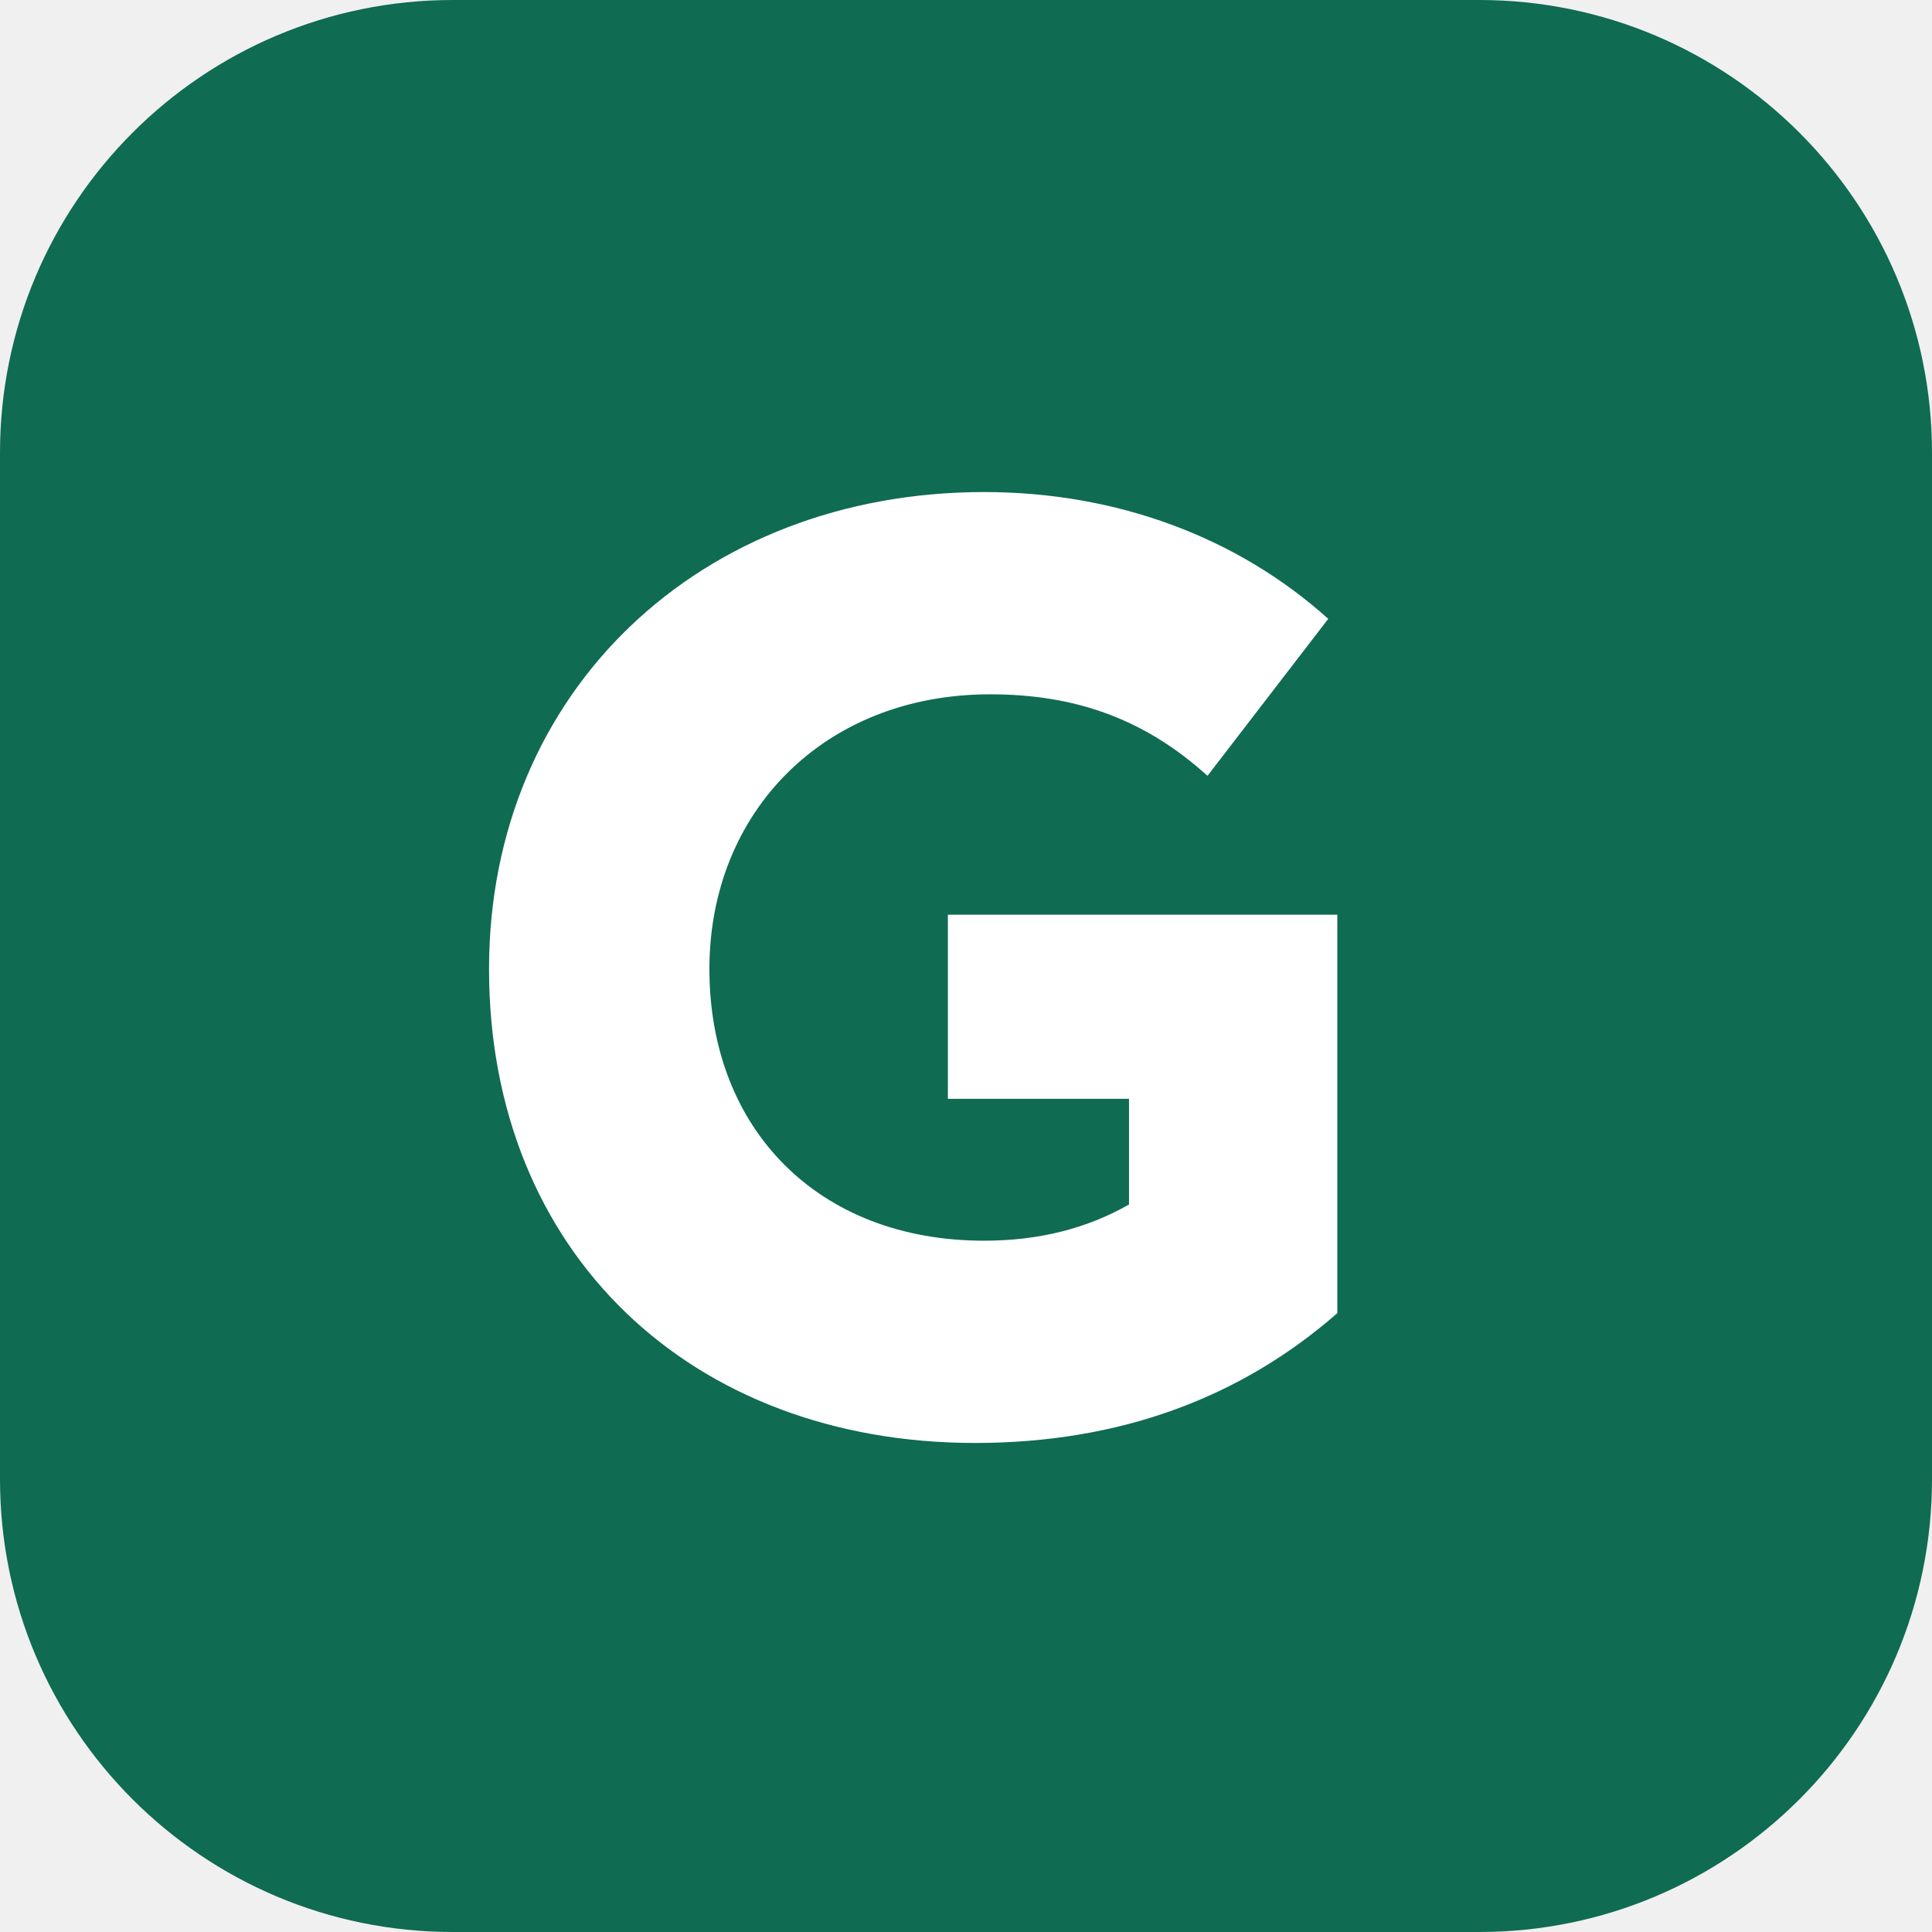
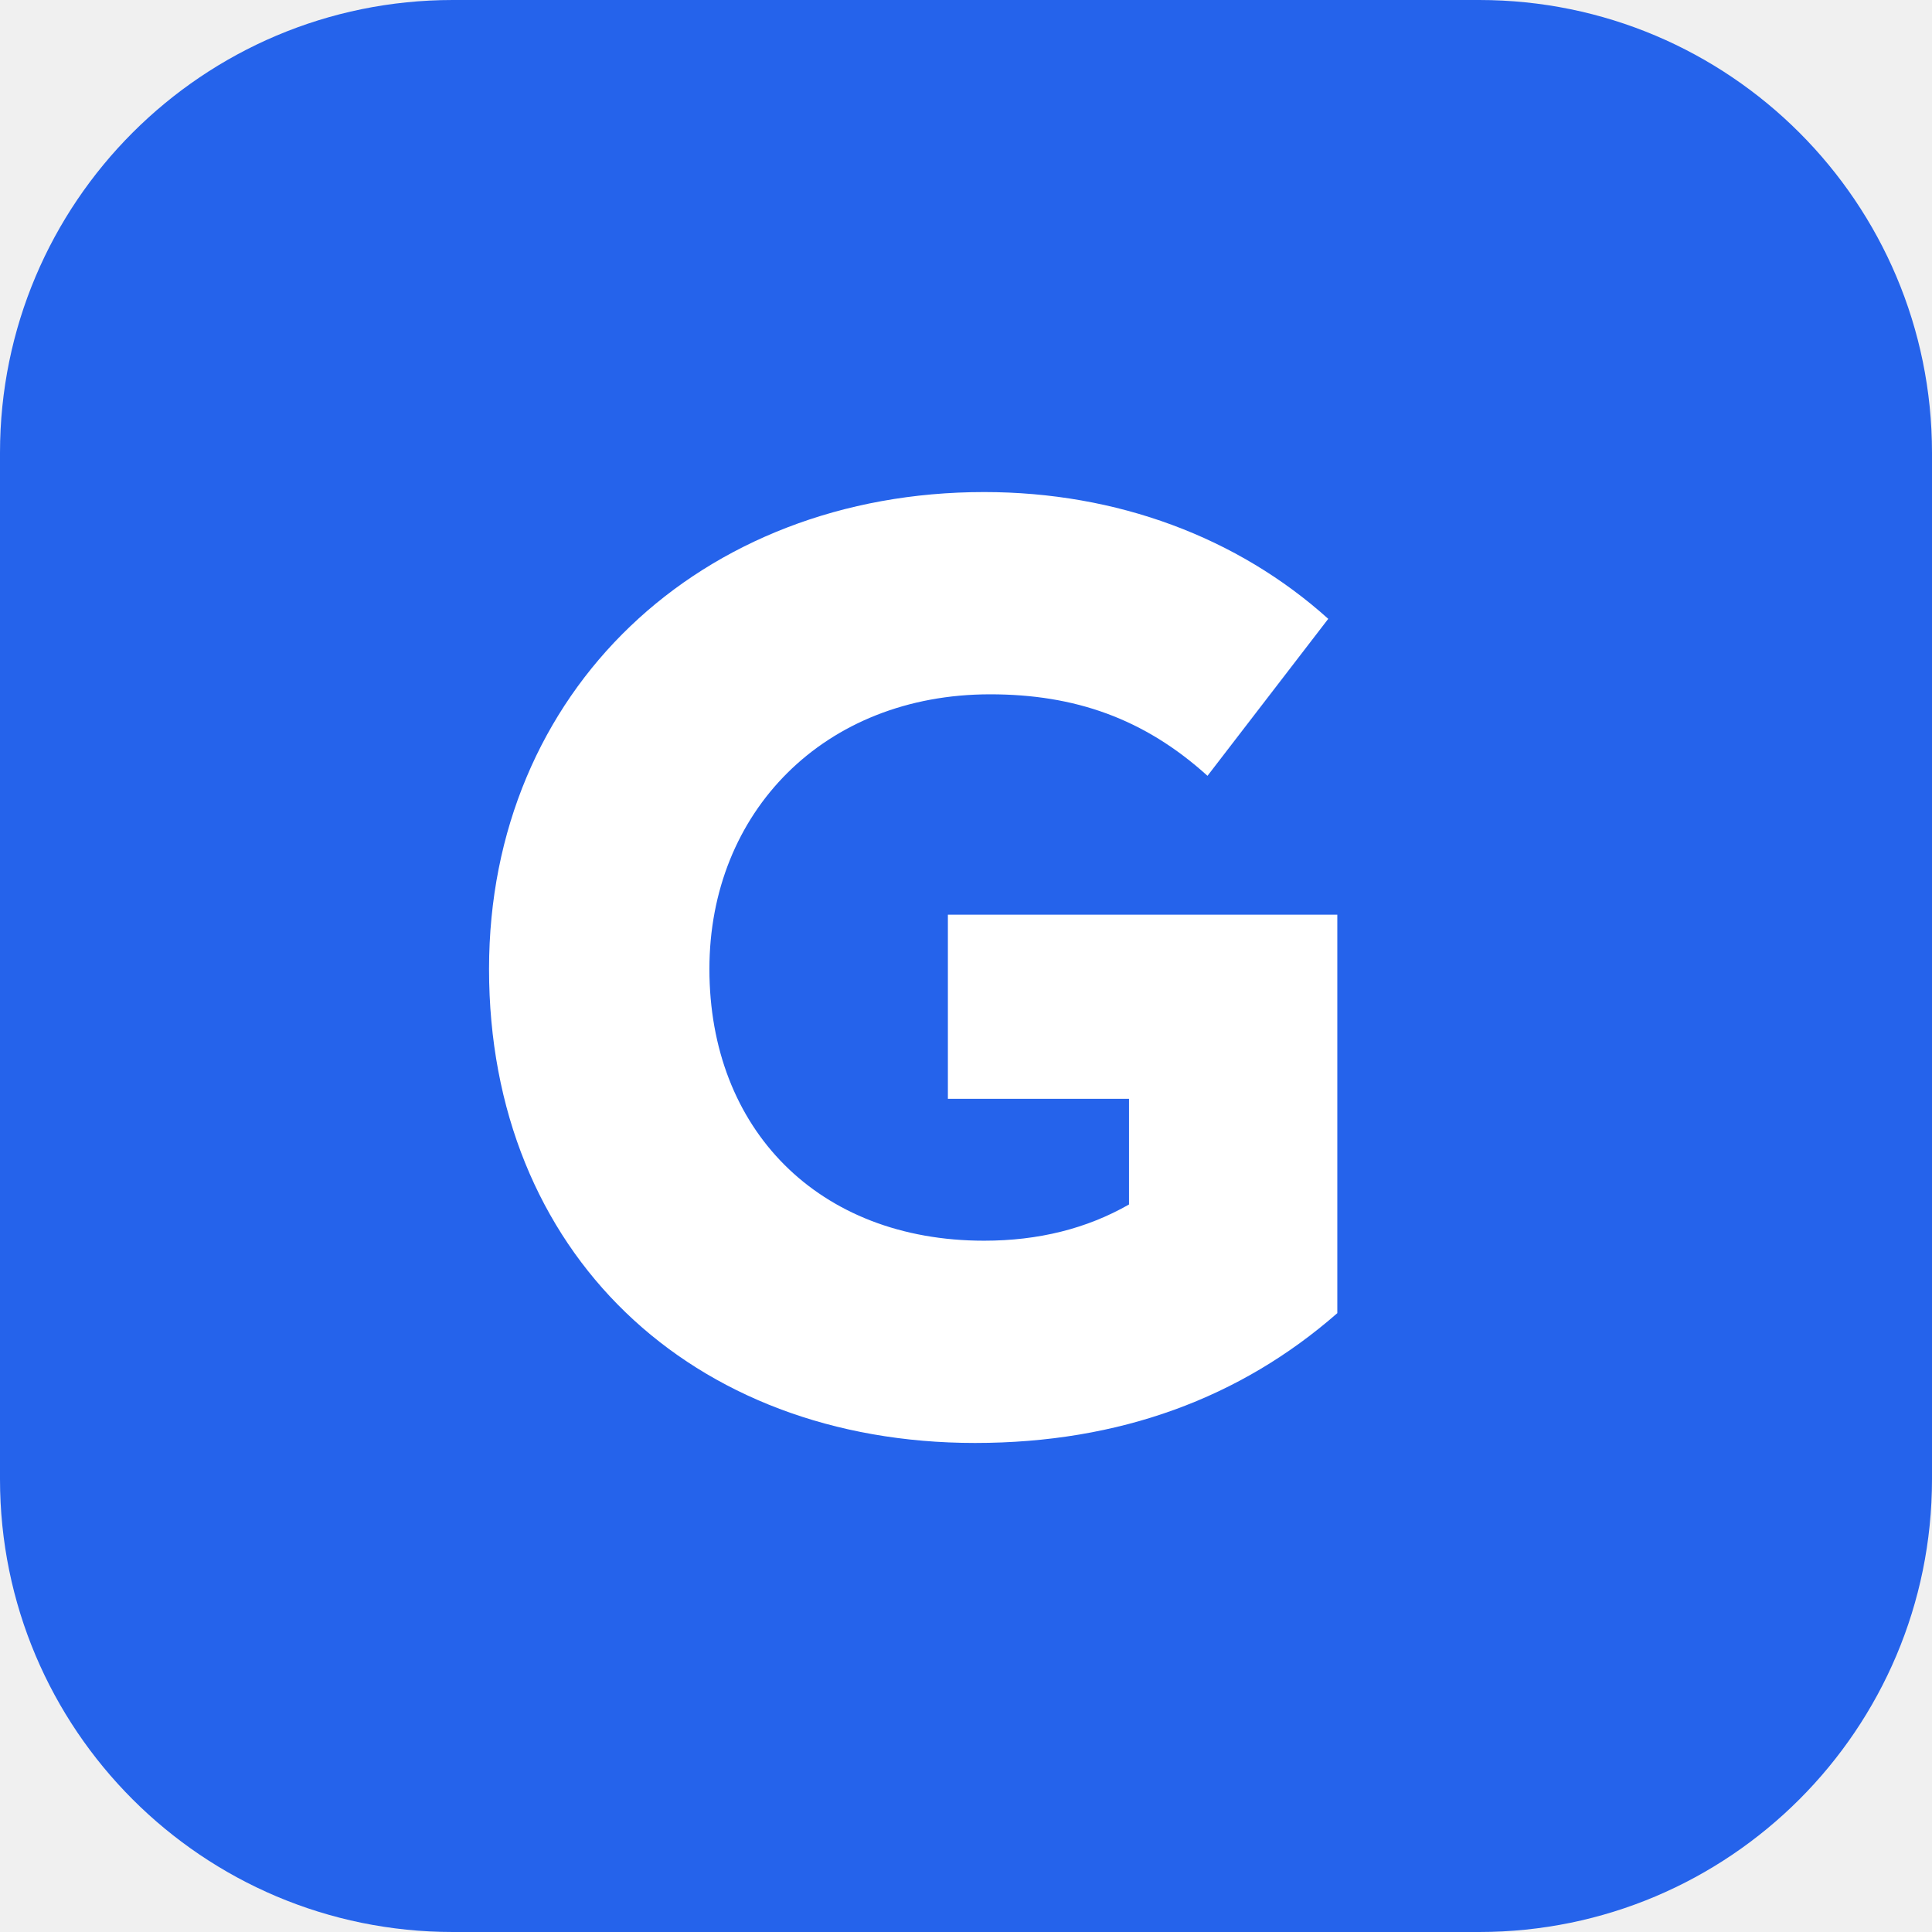
<svg xmlns="http://www.w3.org/2000/svg" viewBox="0 0 64 64">
-   <rect width="64" height="64" rx="15" fill="#0f6b52" />
+   <rect width="64" height="64" rx="15" fill="#2563eb" />
  <path fill="#fff" d="M44 20.5c-3-2.7-7-4.2-11.4-4.2-9.4 0-16.4 6.6-16.4 15.8 0 9.4 6.7 15.7 16.1 15.7 4.8 0 8.8-1.5 12-4.3V30.3H31.4v6.1h6v3.5c-1.4.8-3 1.2-4.8 1.2-5.5 0-9.1-3.7-9.1-9 0-5.2 3.8-9.1 9.3-9.1 2.8 0 5.1.8 7.2 2.7l4-5.2Z" />
</svg>
